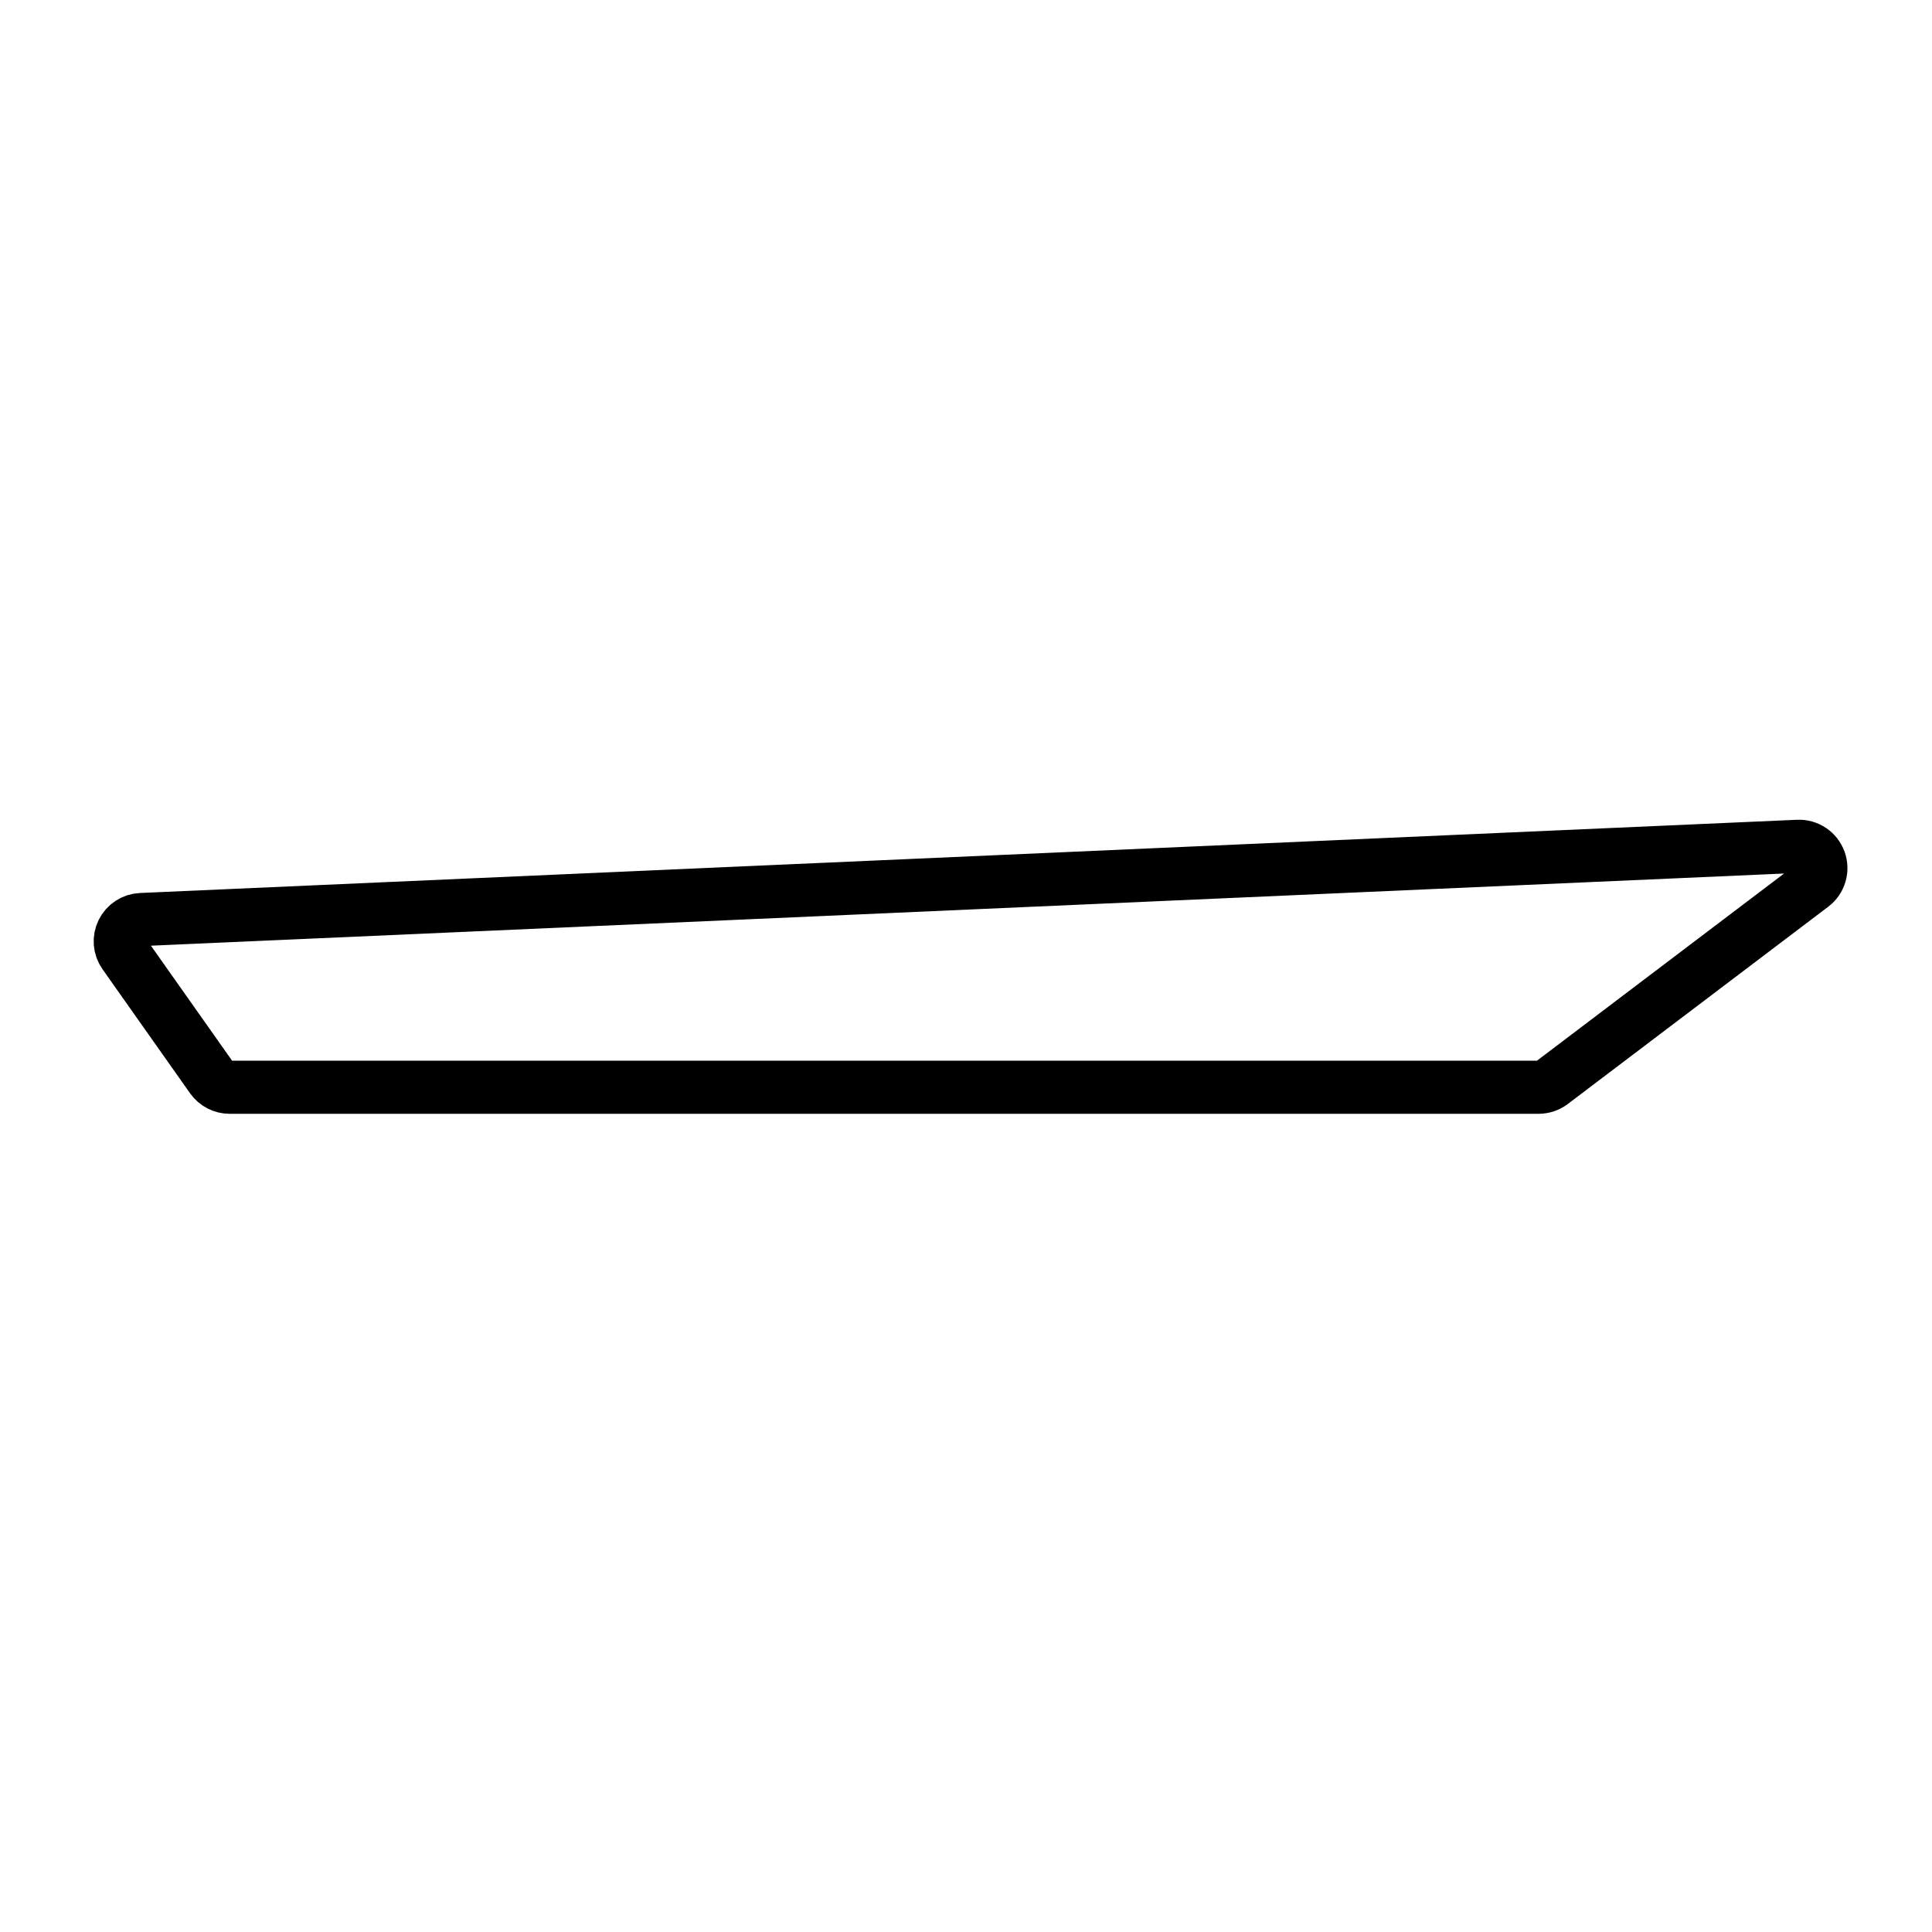
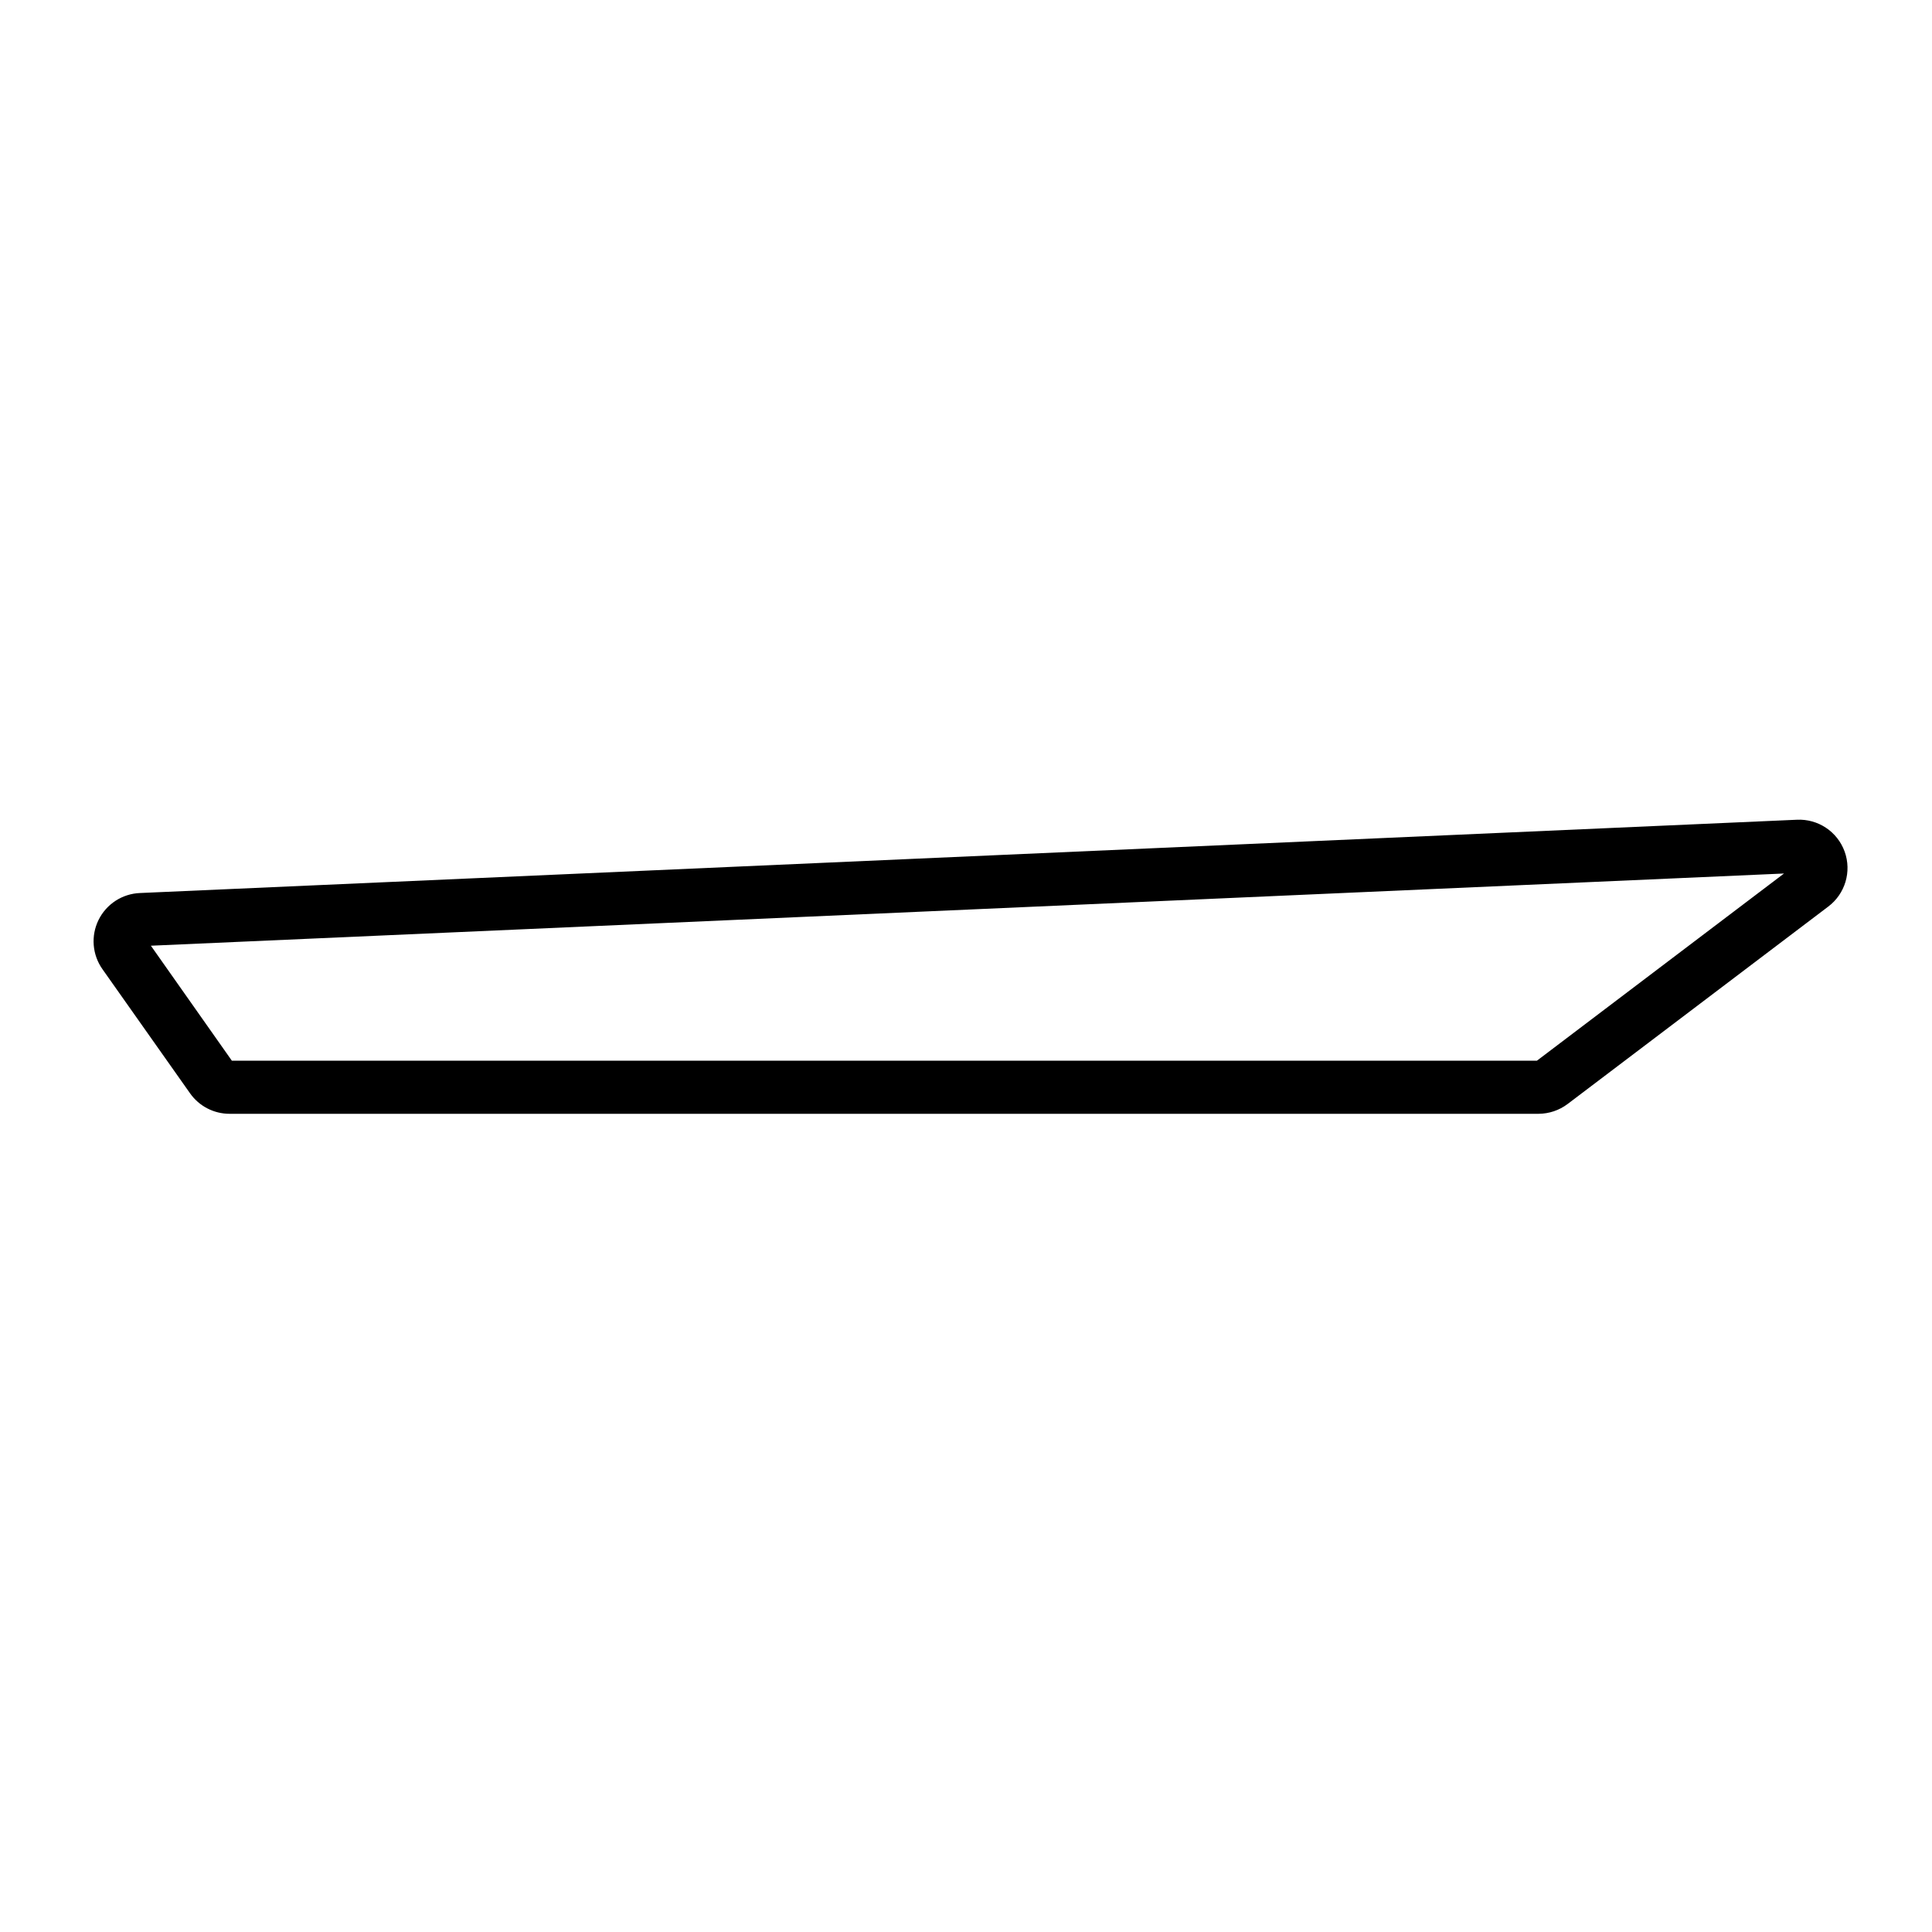
- <svg xmlns="http://www.w3.org/2000/svg" id="Layer_1" data-name="Layer 1" viewBox="0 0 400 400">
-   <defs>
-     <style>.cls-1{fill:none;stroke:#000;stroke-miterlimit:10;stroke-width:11px;}</style>
-   </defs>
-   <path class="cls-1" d="M318.54,225.1h-271a4.52,4.52,0,0,1-3.69-1.91L25.72,197.5a4.52,4.52,0,0,1,3.49-7.12l343.06-15.16a4.52,4.52,0,0,1,2.93,8.12l-53.93,40.85A4.52,4.52,0,0,1,318.54,225.1Z" />
+ <svg xmlns="http://www.w3.org/2000/svg" id="9dfa3c56-50ee-45a8-ad97-b5027048c8f0" data-name="IAC" viewBox="0 0 400 400">
+   <path d="M318.54,230.6h-271a10,10,0,0,1-8.19-4.24L21.22,200.67A10,10,0,0,1,29,184.89L372,169.72a10,10,0,0,1,6.49,18l-53.93,40.85A10.08,10.08,0,0,1,318.54,230.6ZM48,219.6H318.21l51.15-38.75L31.24,195.8Z" />
</svg>
